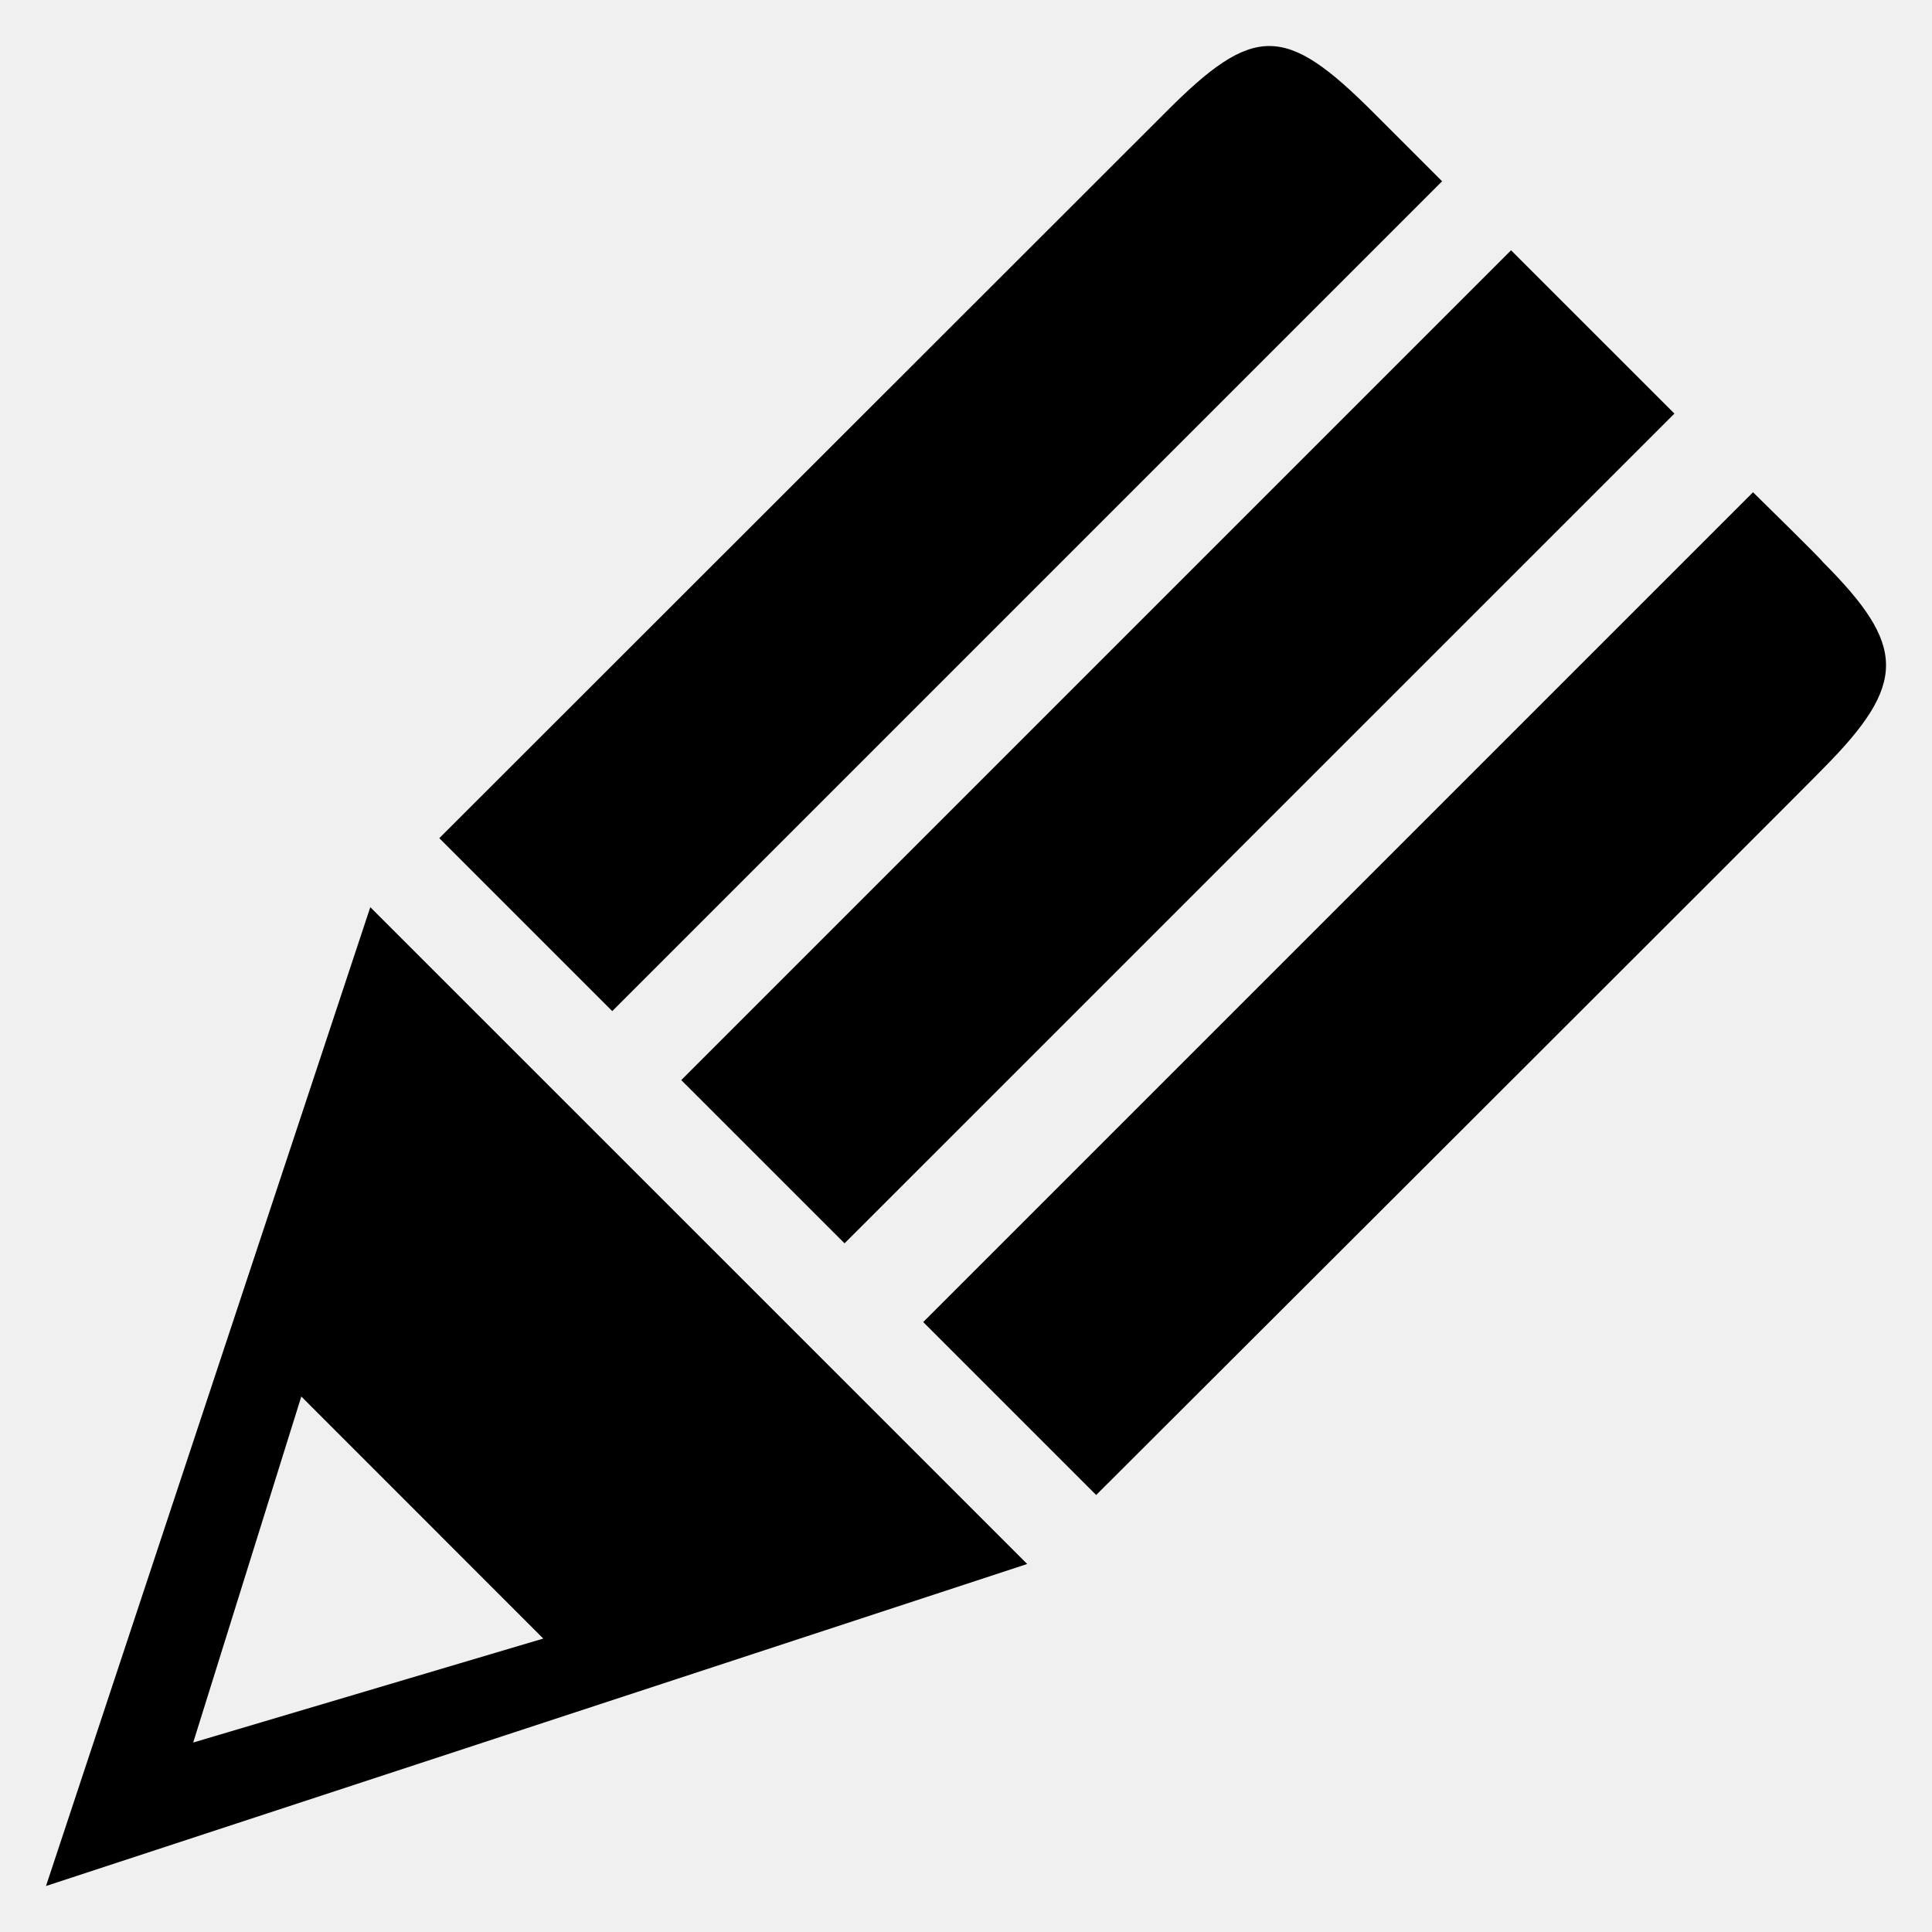
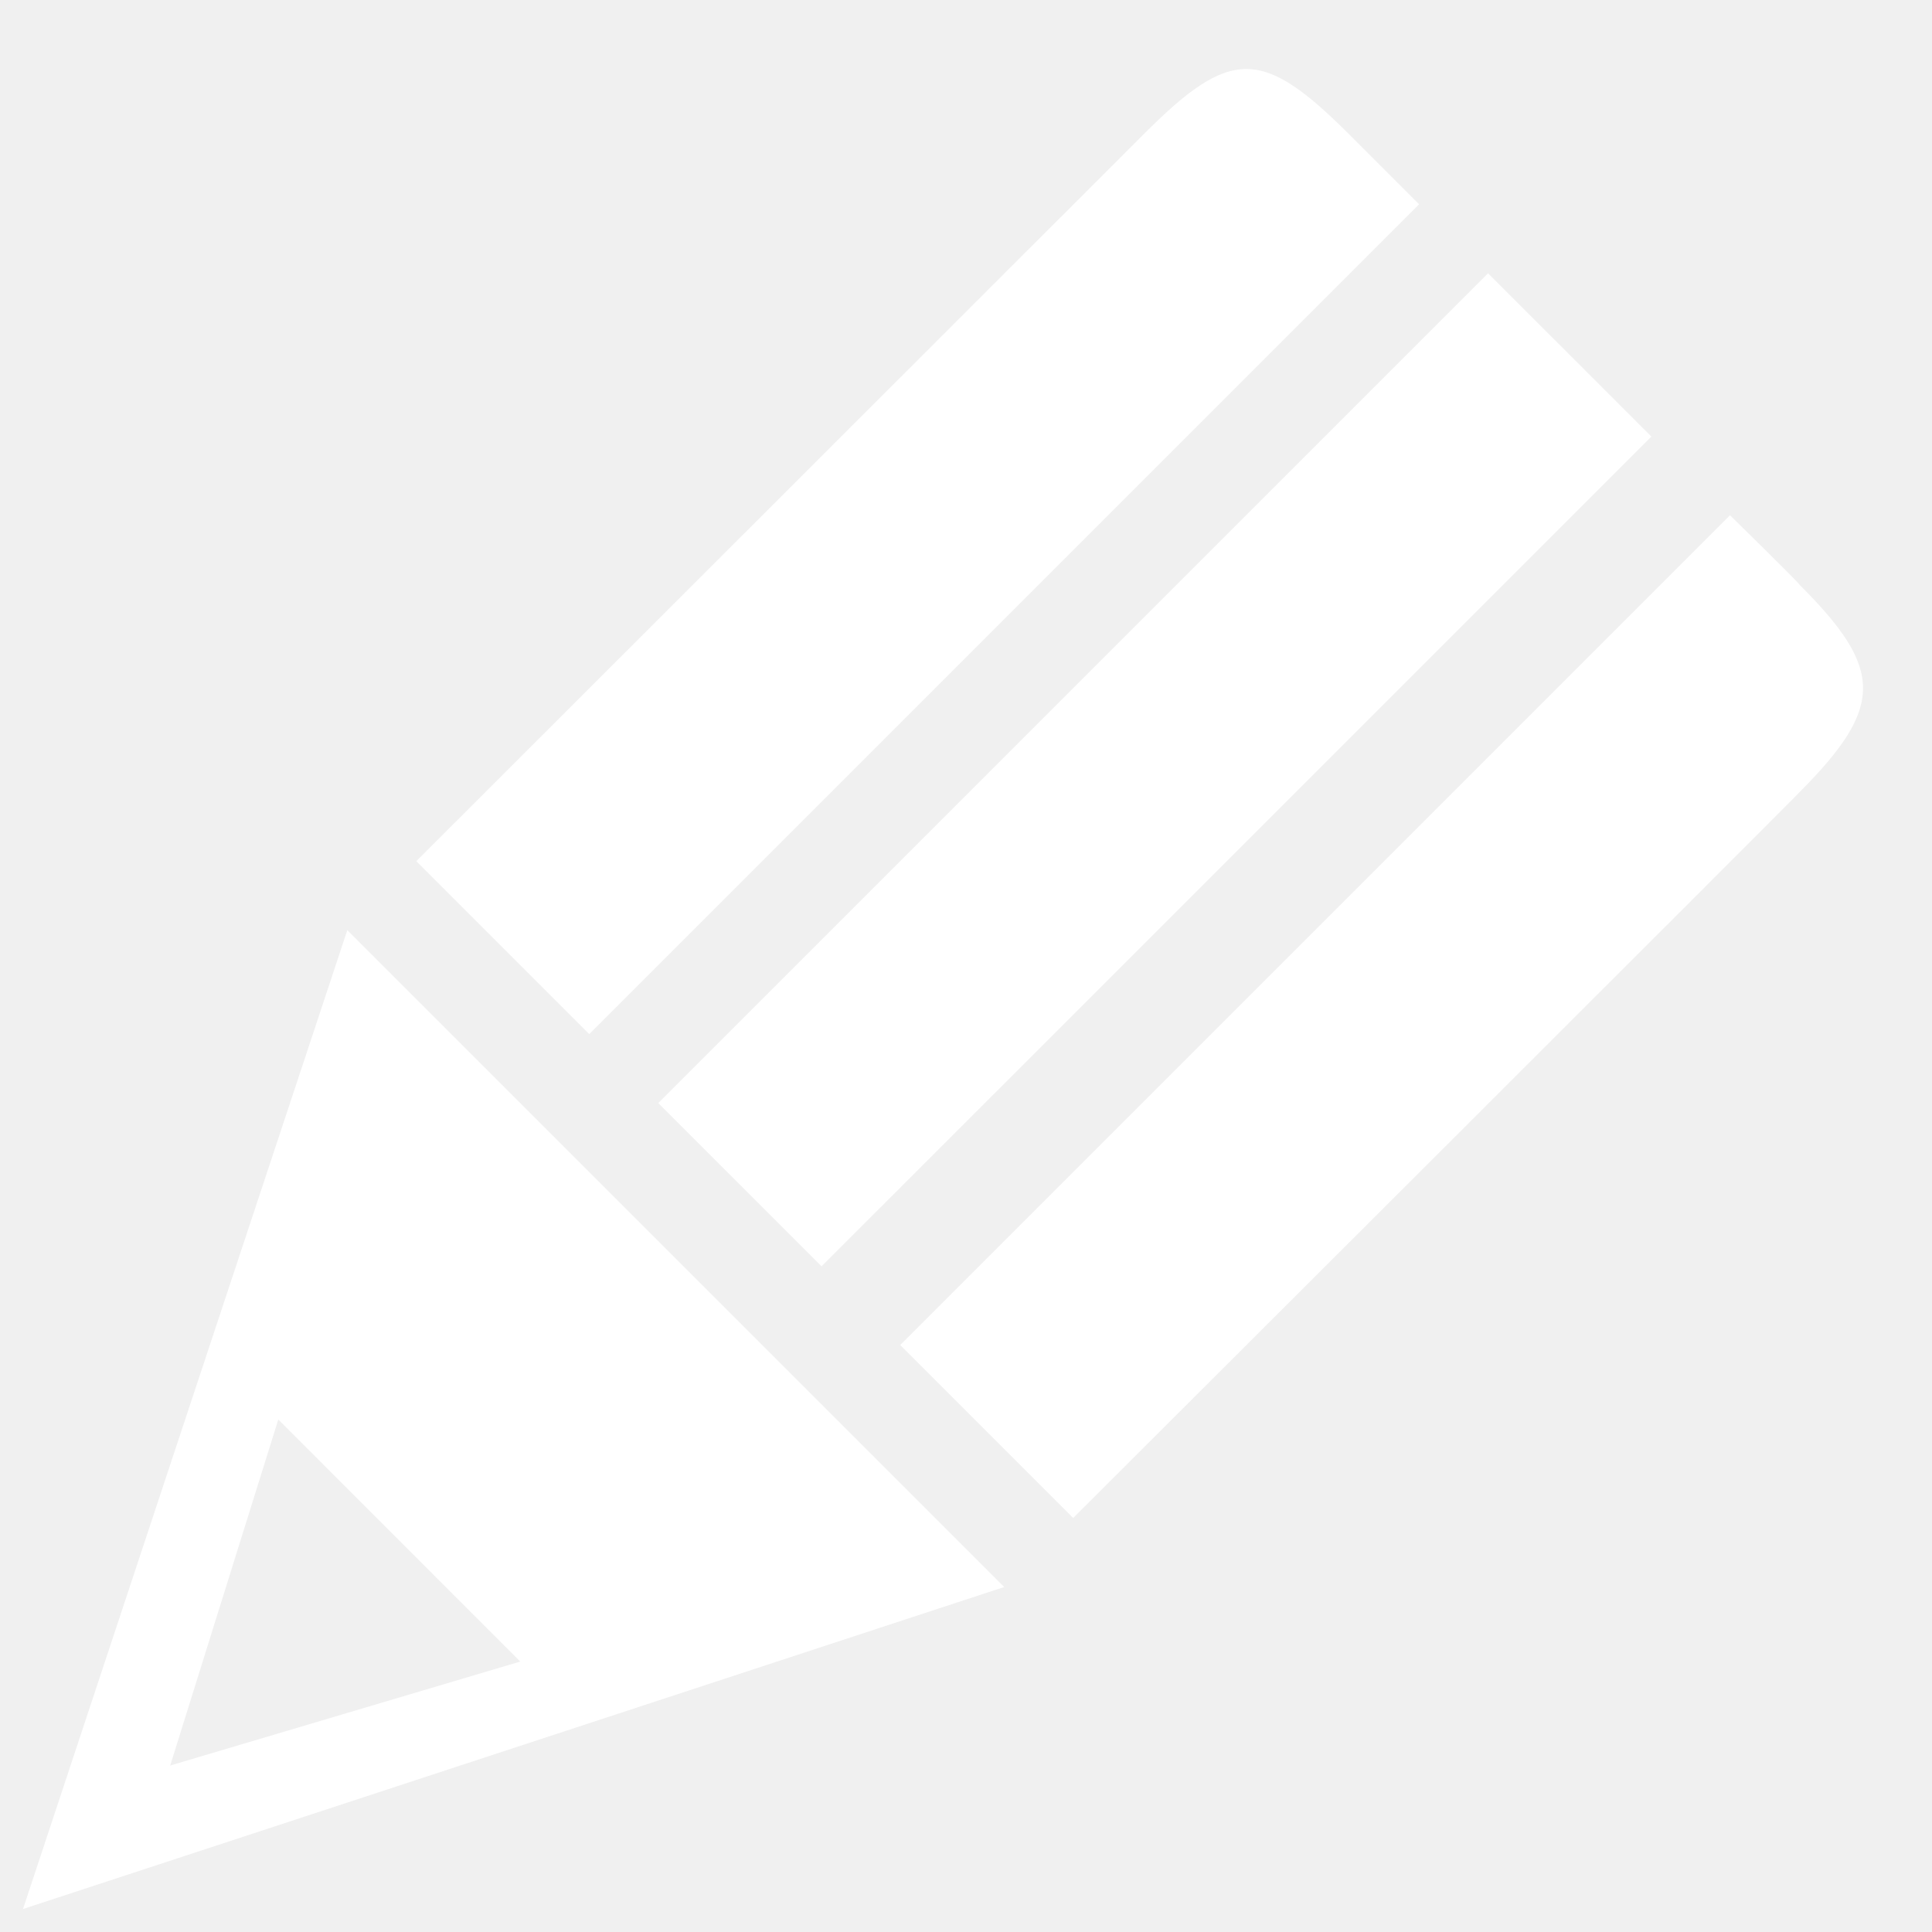
- <svg xmlns="http://www.w3.org/2000/svg" version="1.1" baseProfile="tiny" id="Layer_1" x="0px" y="0px" width="42px" height="42px" viewBox="-0.5 0.5 42 42" xml:space="preserve">
+ <svg xmlns="http://www.w3.org/2000/svg" version="1.1" id="Layer_1" x="0px" y="0px" width="42px" height="42px" viewBox="0 0 42 42" enable-background="new 0 0 42 42" xml:space="preserve">
  <g>
-     <path d="M19.57,29.24L23.33,33c0,0,15.8-15.769,15.79-15.779c1.851-1.859,1.83-2.68,0-4.51c0.01-0.02-1.511-1.51-1.511-1.51   L19.57,29.24z M17.86,27.529L35.9,9.491l-3.551-3.55L14.31,23.98L17.86,27.529z M30.85,4.441l-1.5-1.5   c-1.91-1.91-2.59-1.931-4.51,0L9.05,18.721l3.76,3.76L30.85,4.441z M7.55,20.221L0.5,41.5l21.33-7L7.55,20.221z M6.05,30.859   l5.26,5.262l-7.61,2.26L6.05,30.859z" />
+     <path fill="#FFFFFF" d="M19.57,29.24L23.33,33c0,0,15.8-15.769,15.79-15.779c1.851-1.859,1.83-2.68,0-4.51   c0.01-0.02-1.511-1.51-1.511-1.51L19.57,29.24z M17.86,27.529L35.9,9.491l-3.551-3.55L14.31,23.98L17.86,27.529z M30.85,4.441   l-1.5-1.5c-1.91-1.91-2.59-1.931-4.51,0L9.05,18.721l3.76,3.76L30.85,4.441z M7.55,20.221L0.5,41.5l21.33-7L7.55,20.221z    M6.05,30.859l5.26,5.262l-7.61,2.26L6.05,30.859z" />
  </g>
</svg>
